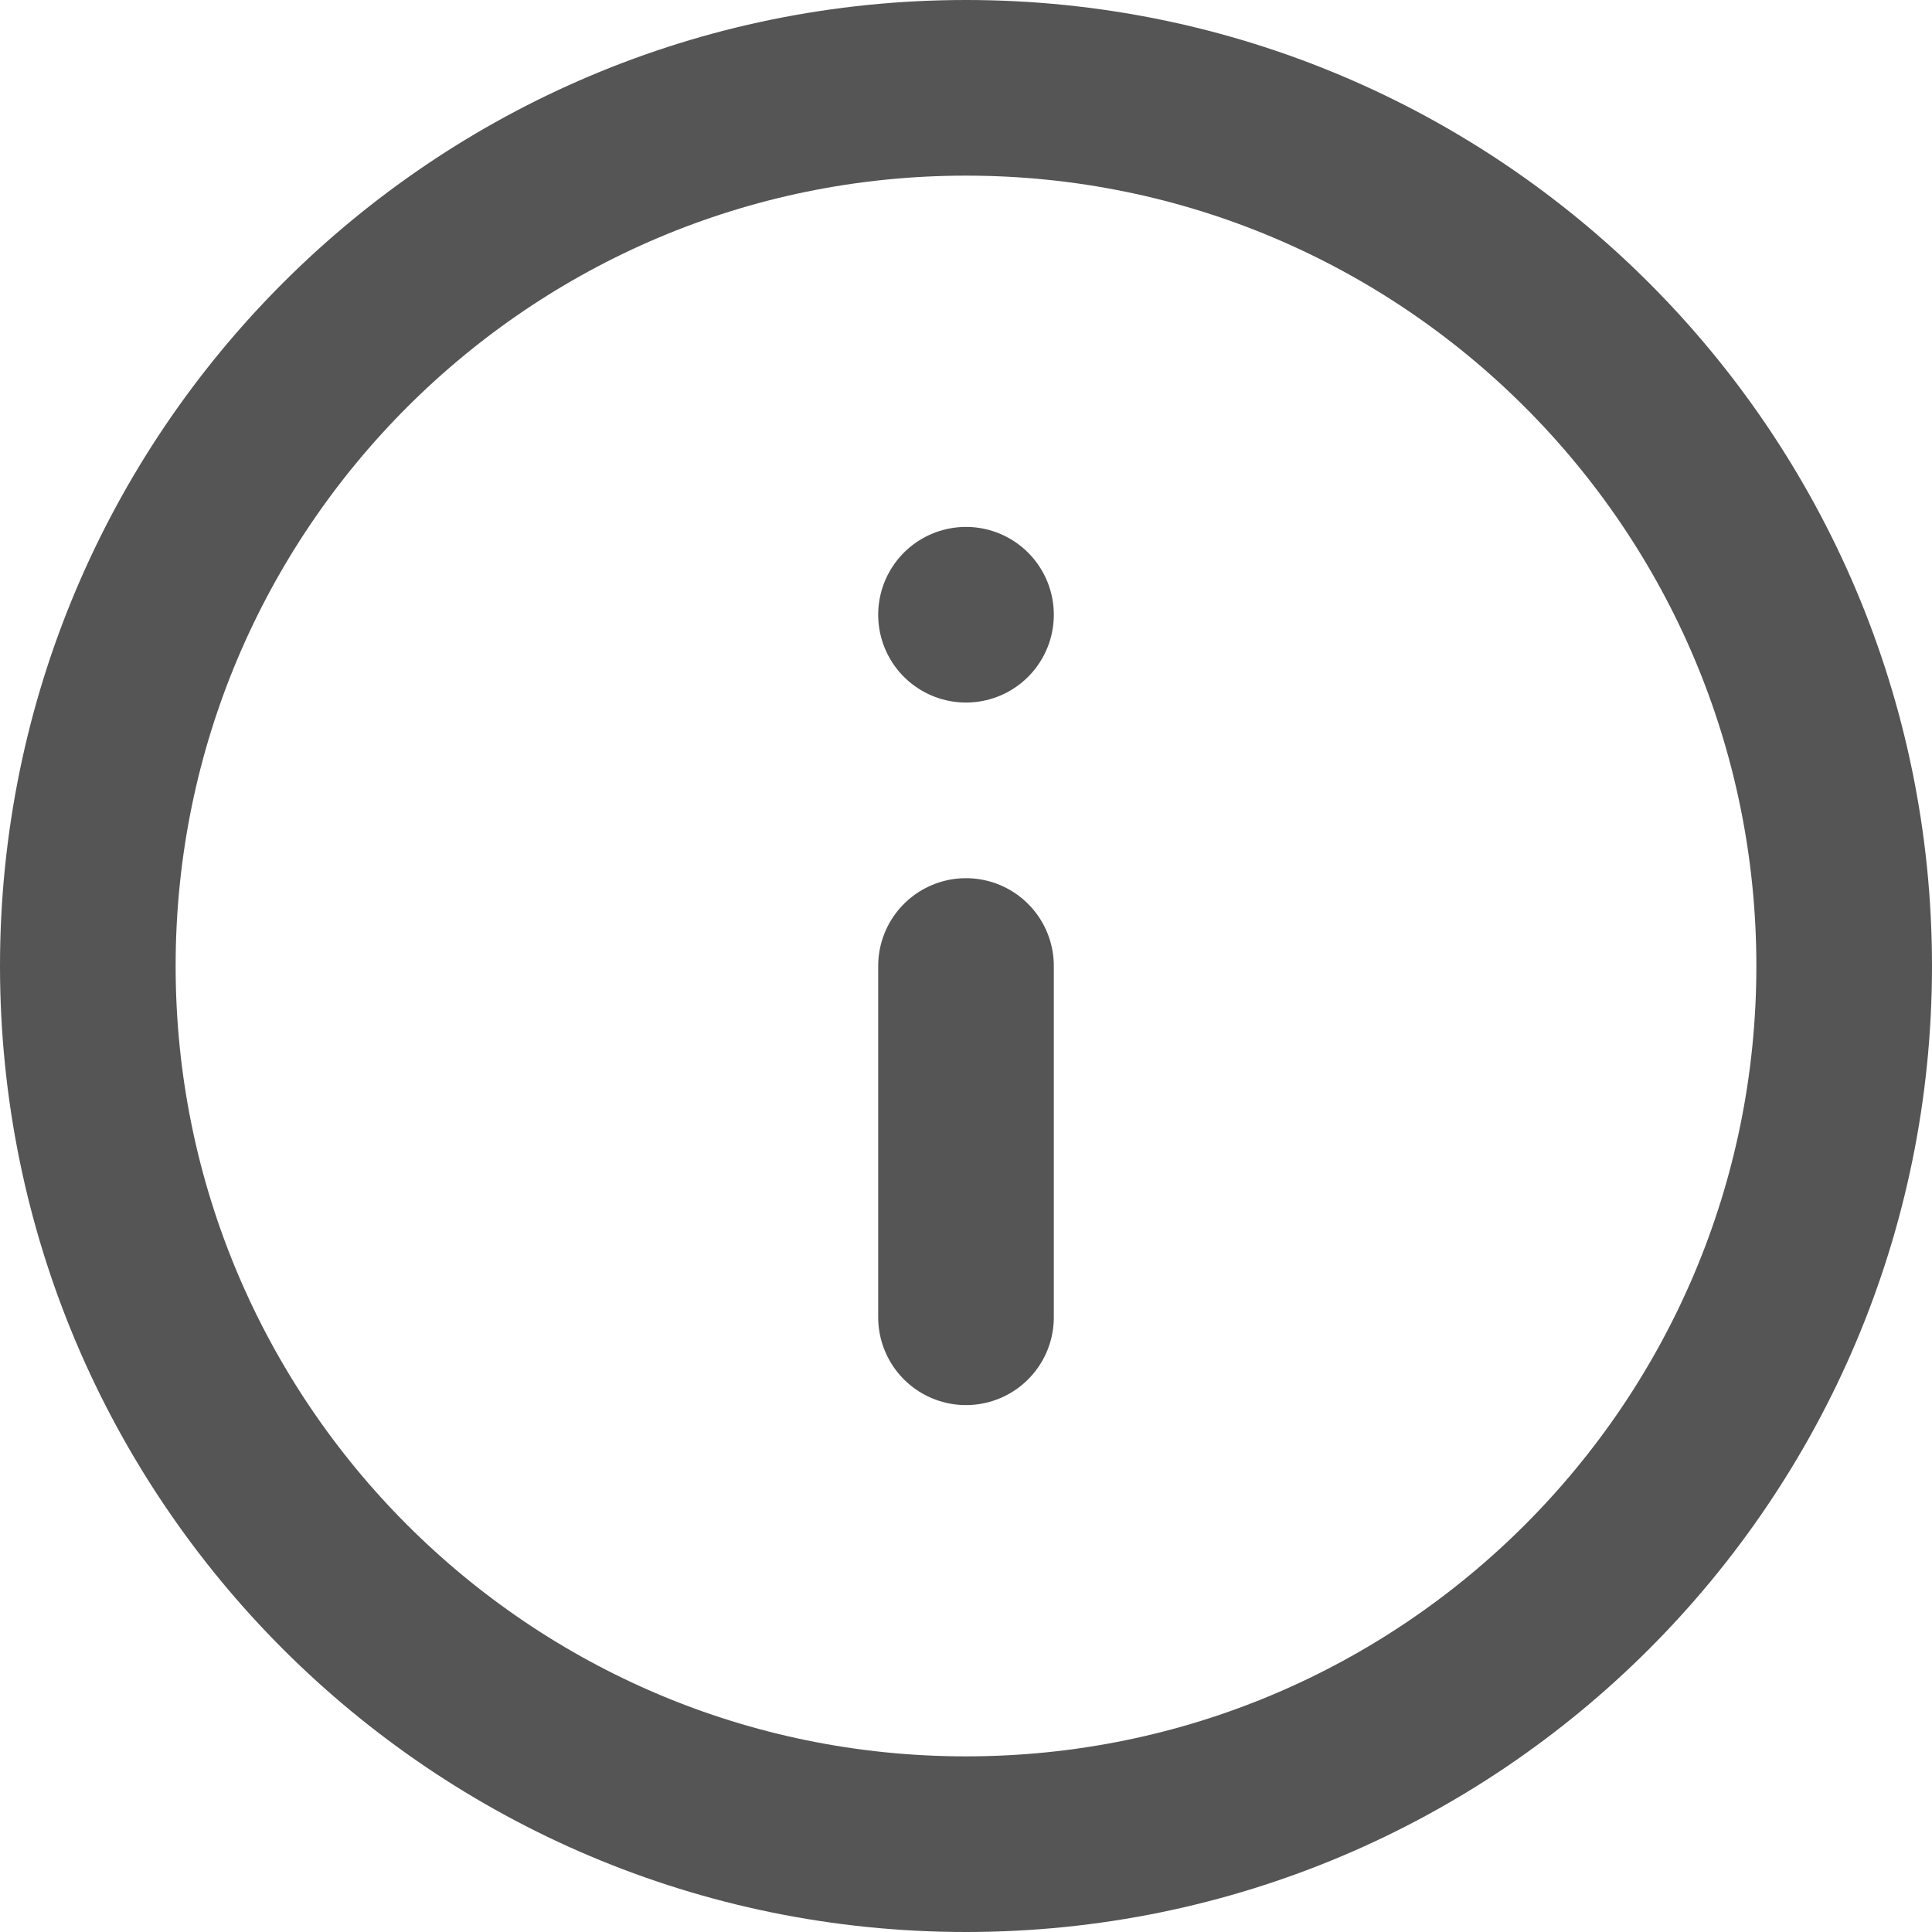
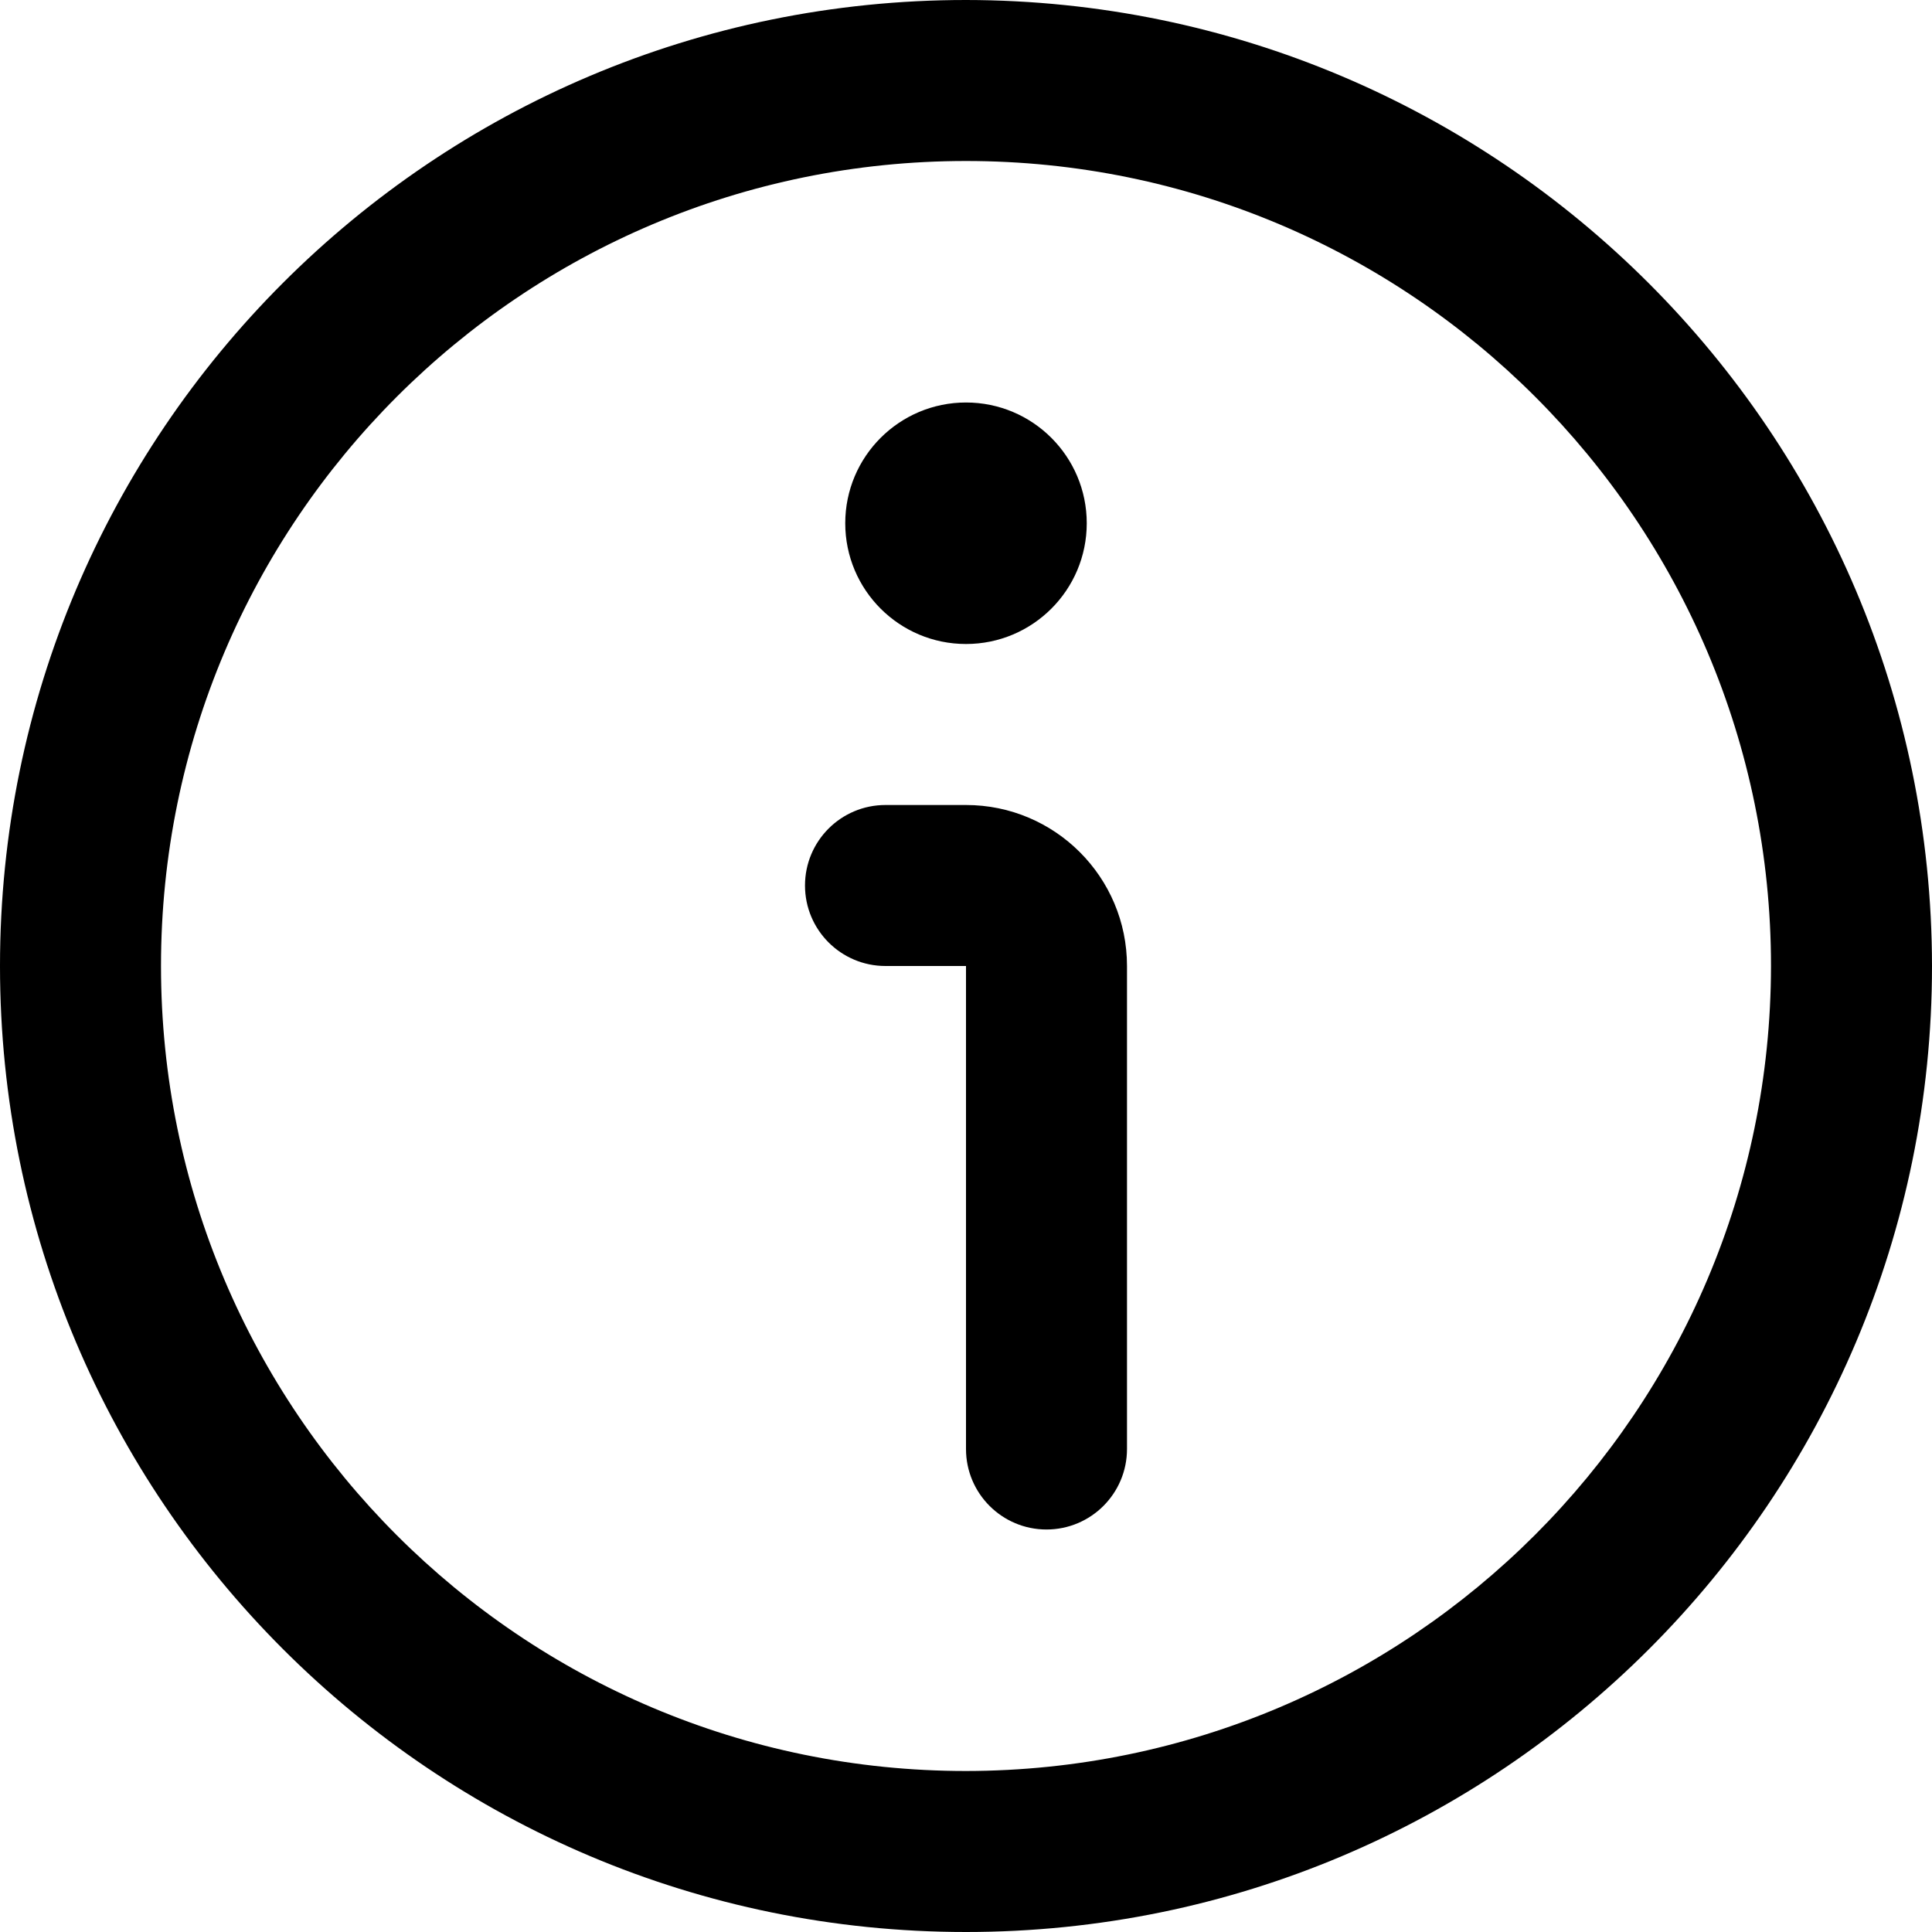
- <svg xmlns="http://www.w3.org/2000/svg" width="22" height="22" viewBox="0 0 22 22">
-   <g id="info_icon" transform="translate(-1 -1)">
-     <circle id="Ellipse_18" cx="10" cy="10" r="10" transform="translate(2 2)" fill="none" stroke="#555" stroke-linecap="round" stroke-linejoin="round" stroke-width="2" />
-     <line id="Line_4" y1="4" transform="translate(12 12)" fill="none" stroke="#555" stroke-linecap="round" stroke-linejoin="round" stroke-width="2" />
-     <line id="Line_5" transform="translate(12 8)" fill="none" stroke="#555" stroke-linecap="round" stroke-linejoin="round" stroke-width="2" />
-   </g>
+ <svg xmlns="http://www.w3.org/2000/svg" id="Outline" viewBox="0 0 24 24" width="512" height="512">
+   <path d="M12,0A12,12,0,1,0,24,12,12.013,12.013,0,0,0,12,0Zm0,22A10,10,0,1,1,22,12,10.011,10.011,0,0,1,12,22Z" />
+   <path d="M12,10H11a1,1,0,0,0,0,2h1v6a1,1,0,0,0,2,0V12A2,2,0,0,0,12,10Z" />
+   <circle cx="12" cy="6.5" r="1.5" />
</svg>
